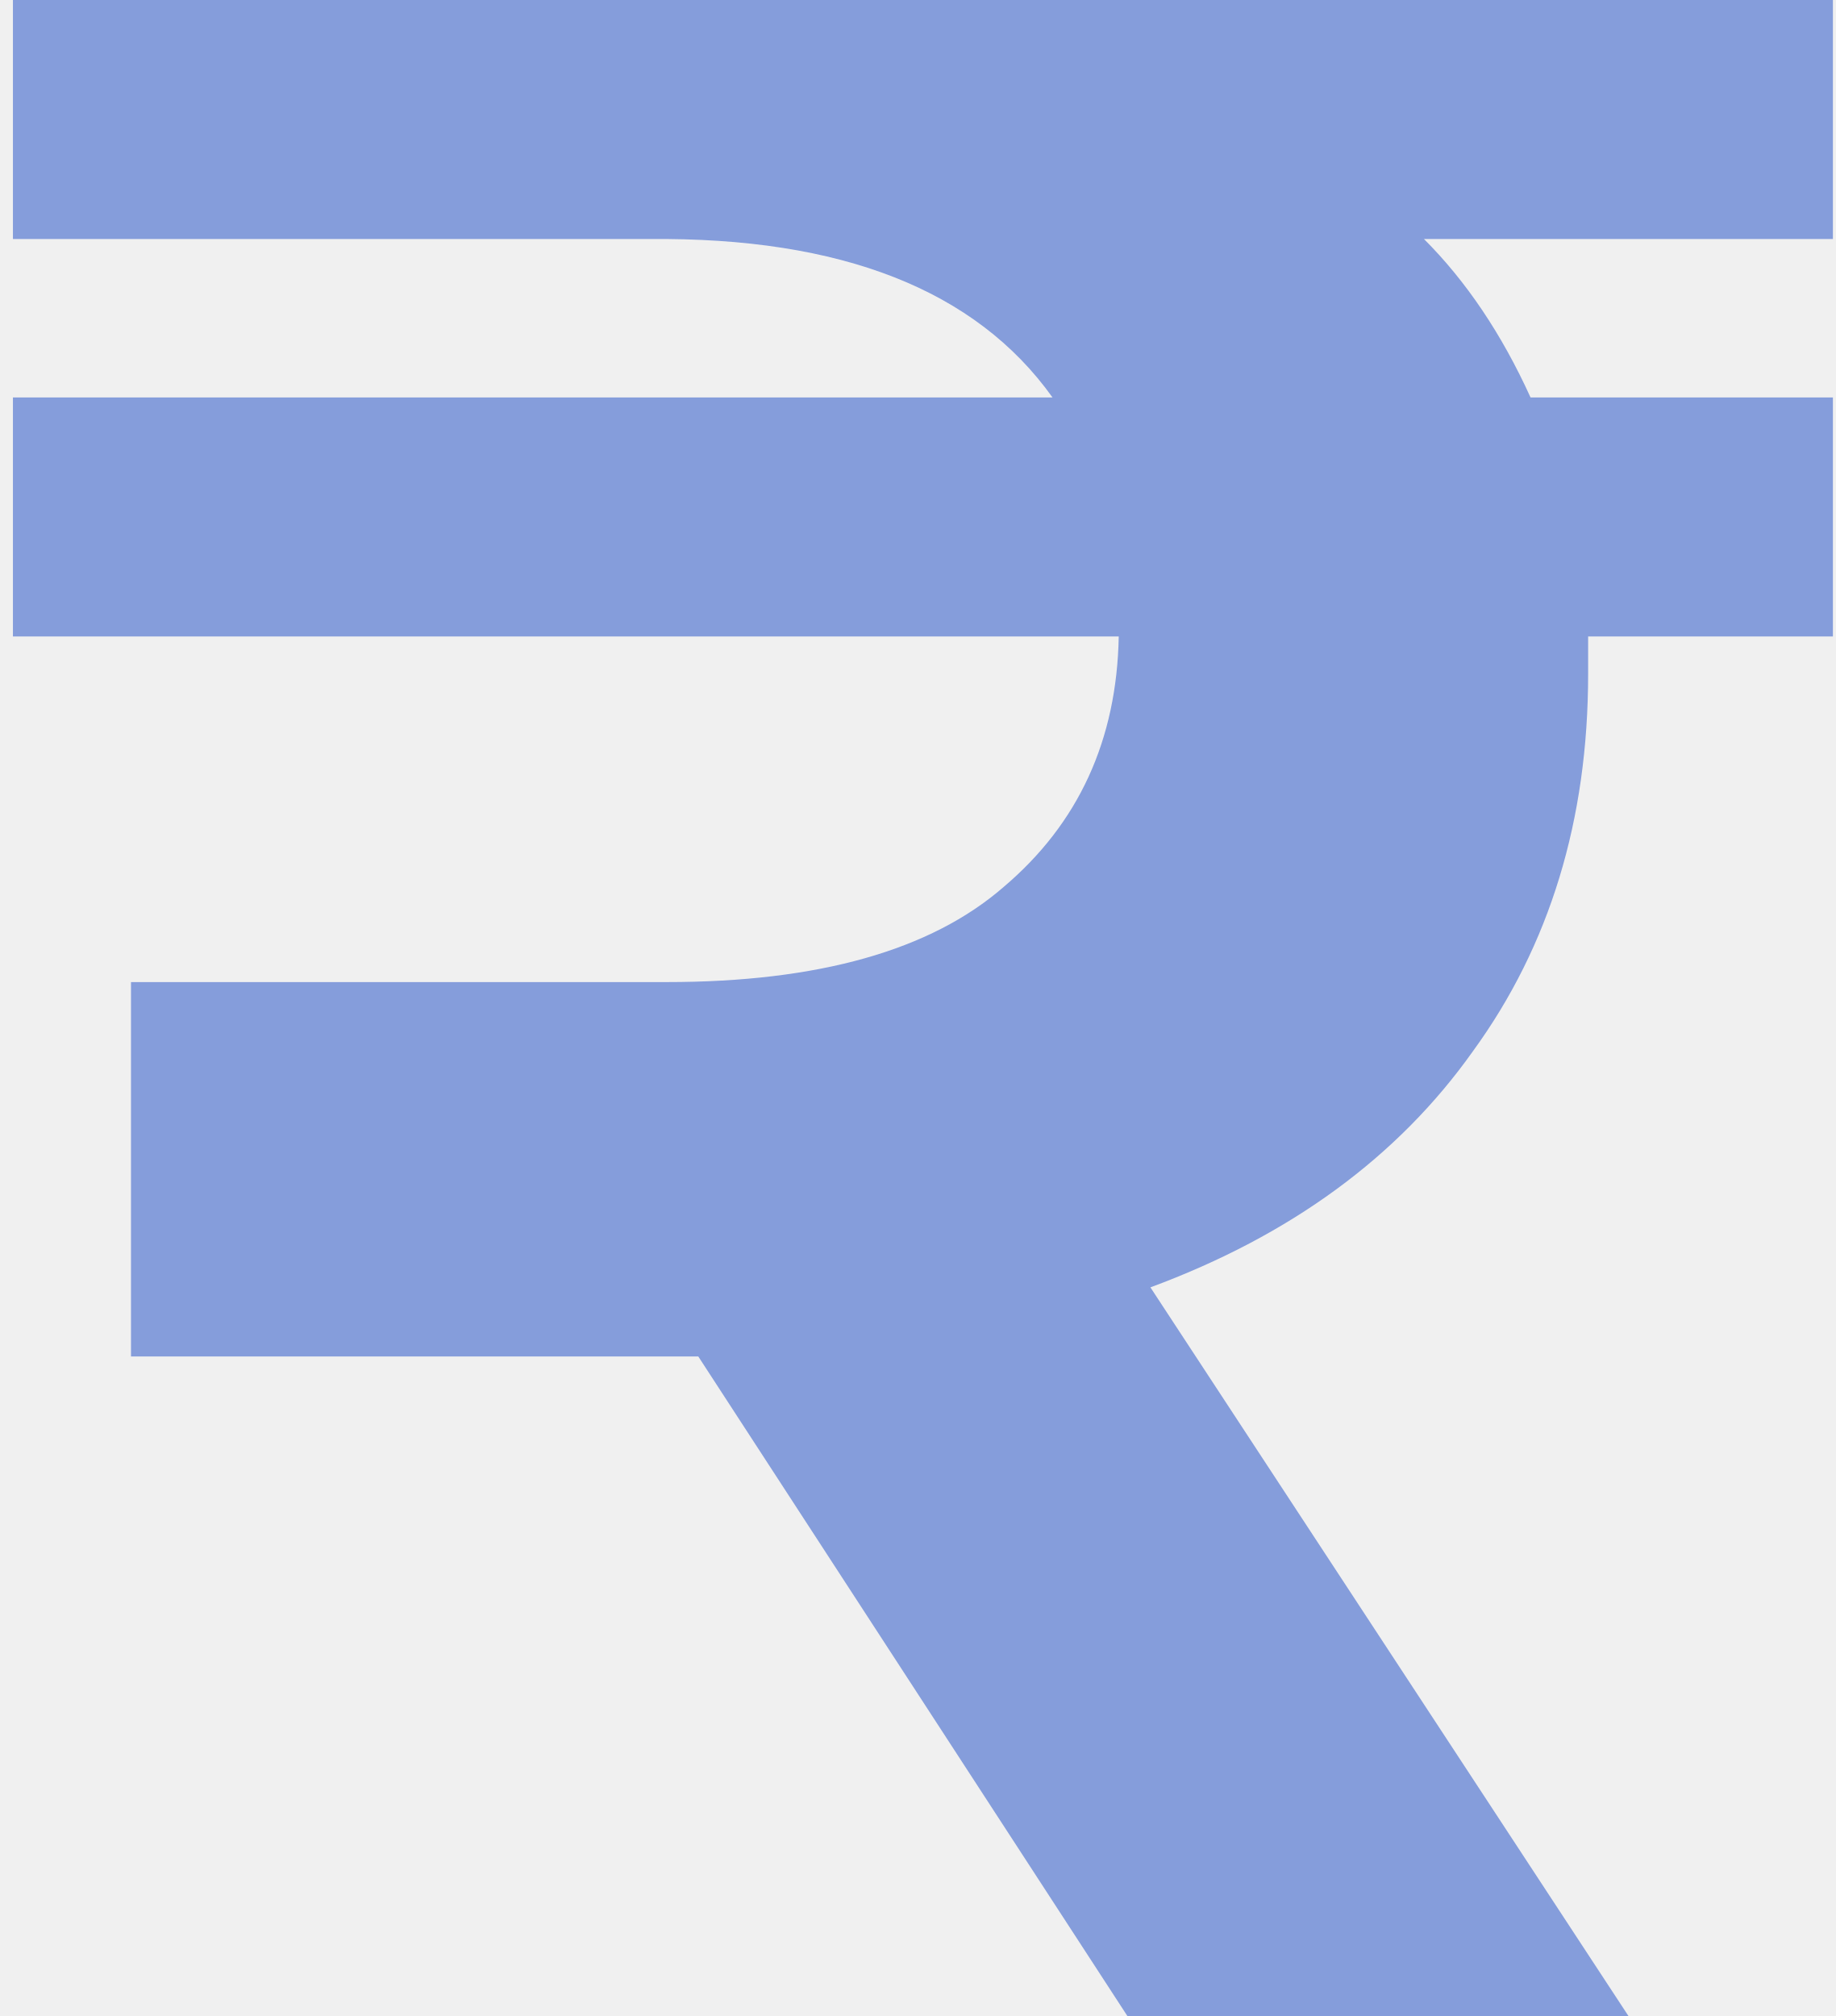
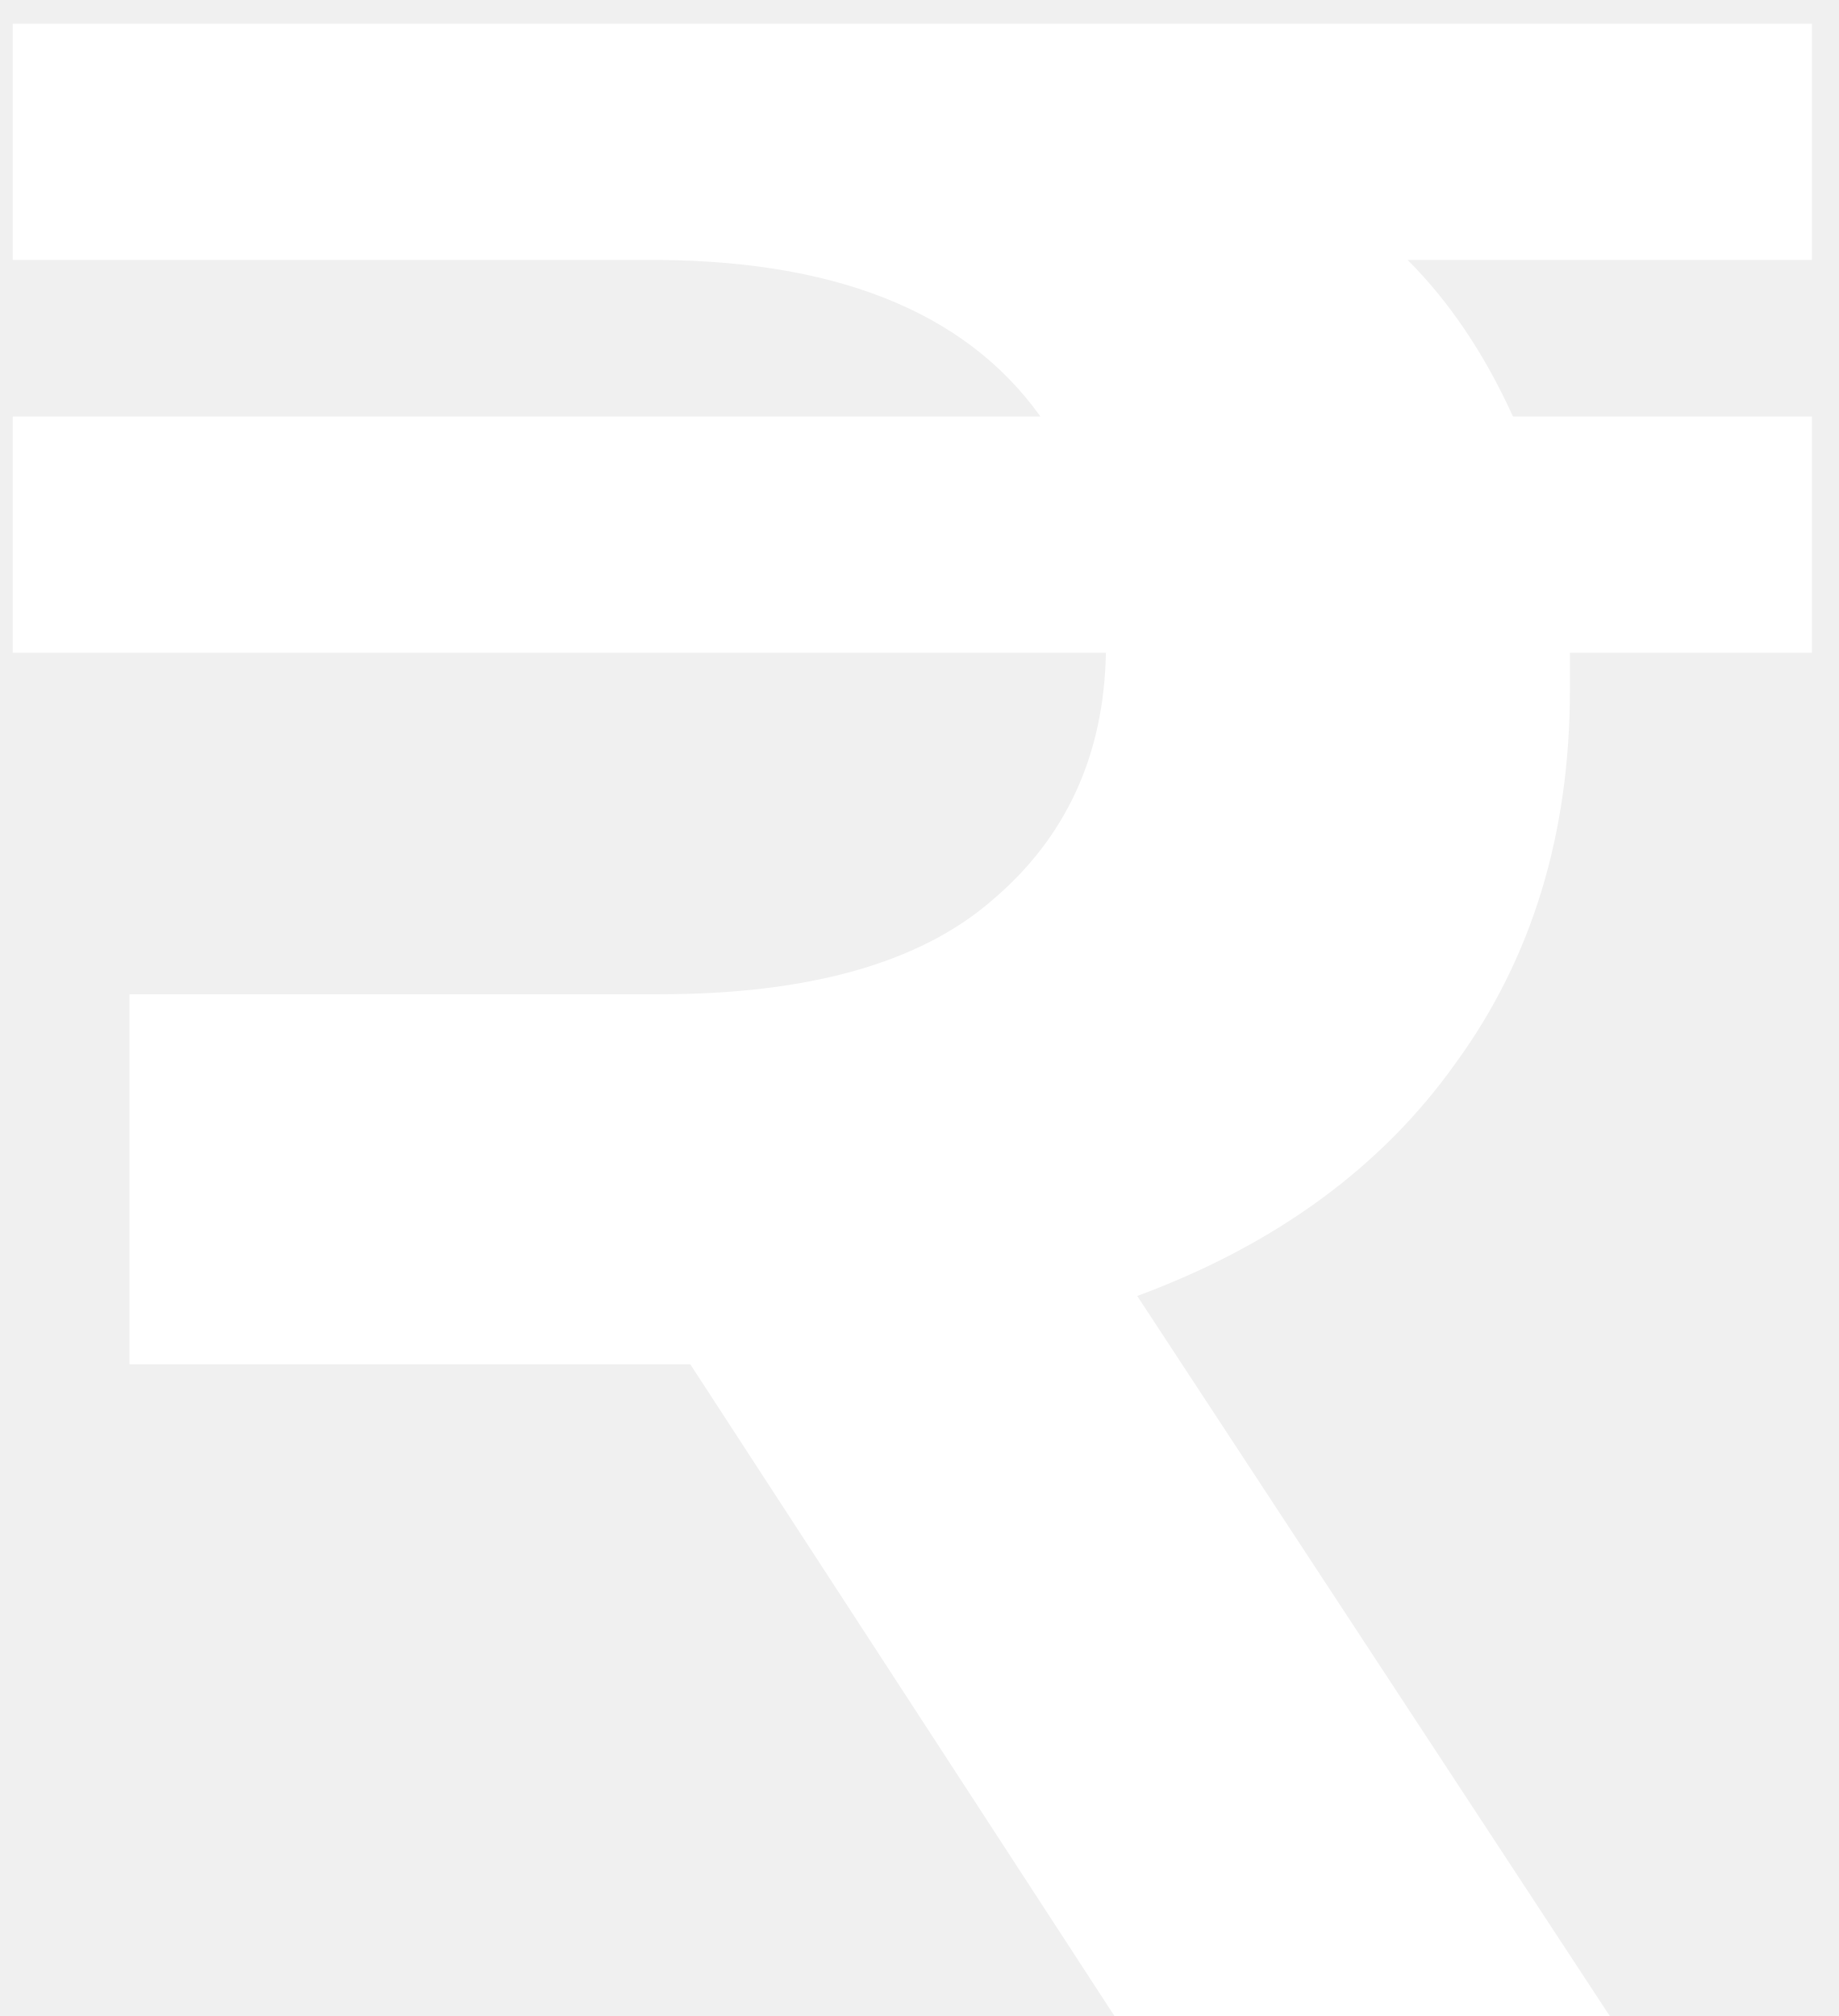
- <svg xmlns="http://www.w3.org/2000/svg" width="51" height="56" viewBox="0 0 51 56" fill="none">
-   <path d="M39.559 6.64C40.733 7.813 41.719 9.28 42.519 11.04H50.919V17.68H44.119V18.72C44.119 22.773 43.053 26.267 40.919 29.2C38.839 32.133 35.853 34.32 31.959 35.76L45.239 56H31.319L19.399 37.68H3.639V27.28H18.519C22.733 27.28 25.853 26.4 27.879 24.64C29.959 22.88 31.026 20.56 31.079 17.68H0.359V11.04H29.239C27.106 8.053 23.373 6.587 18.039 6.64H0.359V0H50.919V6.64H39.559Z" fill="#859DDB" />
+ <svg xmlns="http://www.w3.org/2000/svg" width="62" height="68" viewBox="0 0 62 68" fill="none">
+   <path d="M47.47 8.769C48.878 10.177 50.062 11.937 51.022 14.049H61.102V22.017H52.942V23.265C52.942 28.129 51.662 32.321 49.102 35.841C46.606 39.361 43.022 41.985 38.35 43.713L54.286 68.001H37.582L23.278 46.017H4.366V33.537H22.222C27.278 33.537 31.022 32.481 33.454 30.369C35.95 28.257 37.23 25.473 37.294 22.017H0.43V14.049H35.086C32.526 10.465 28.046 8.705 21.646 8.769H0.43V0.801H61.102V8.769H47.47Z" fill="white" />
</svg>
